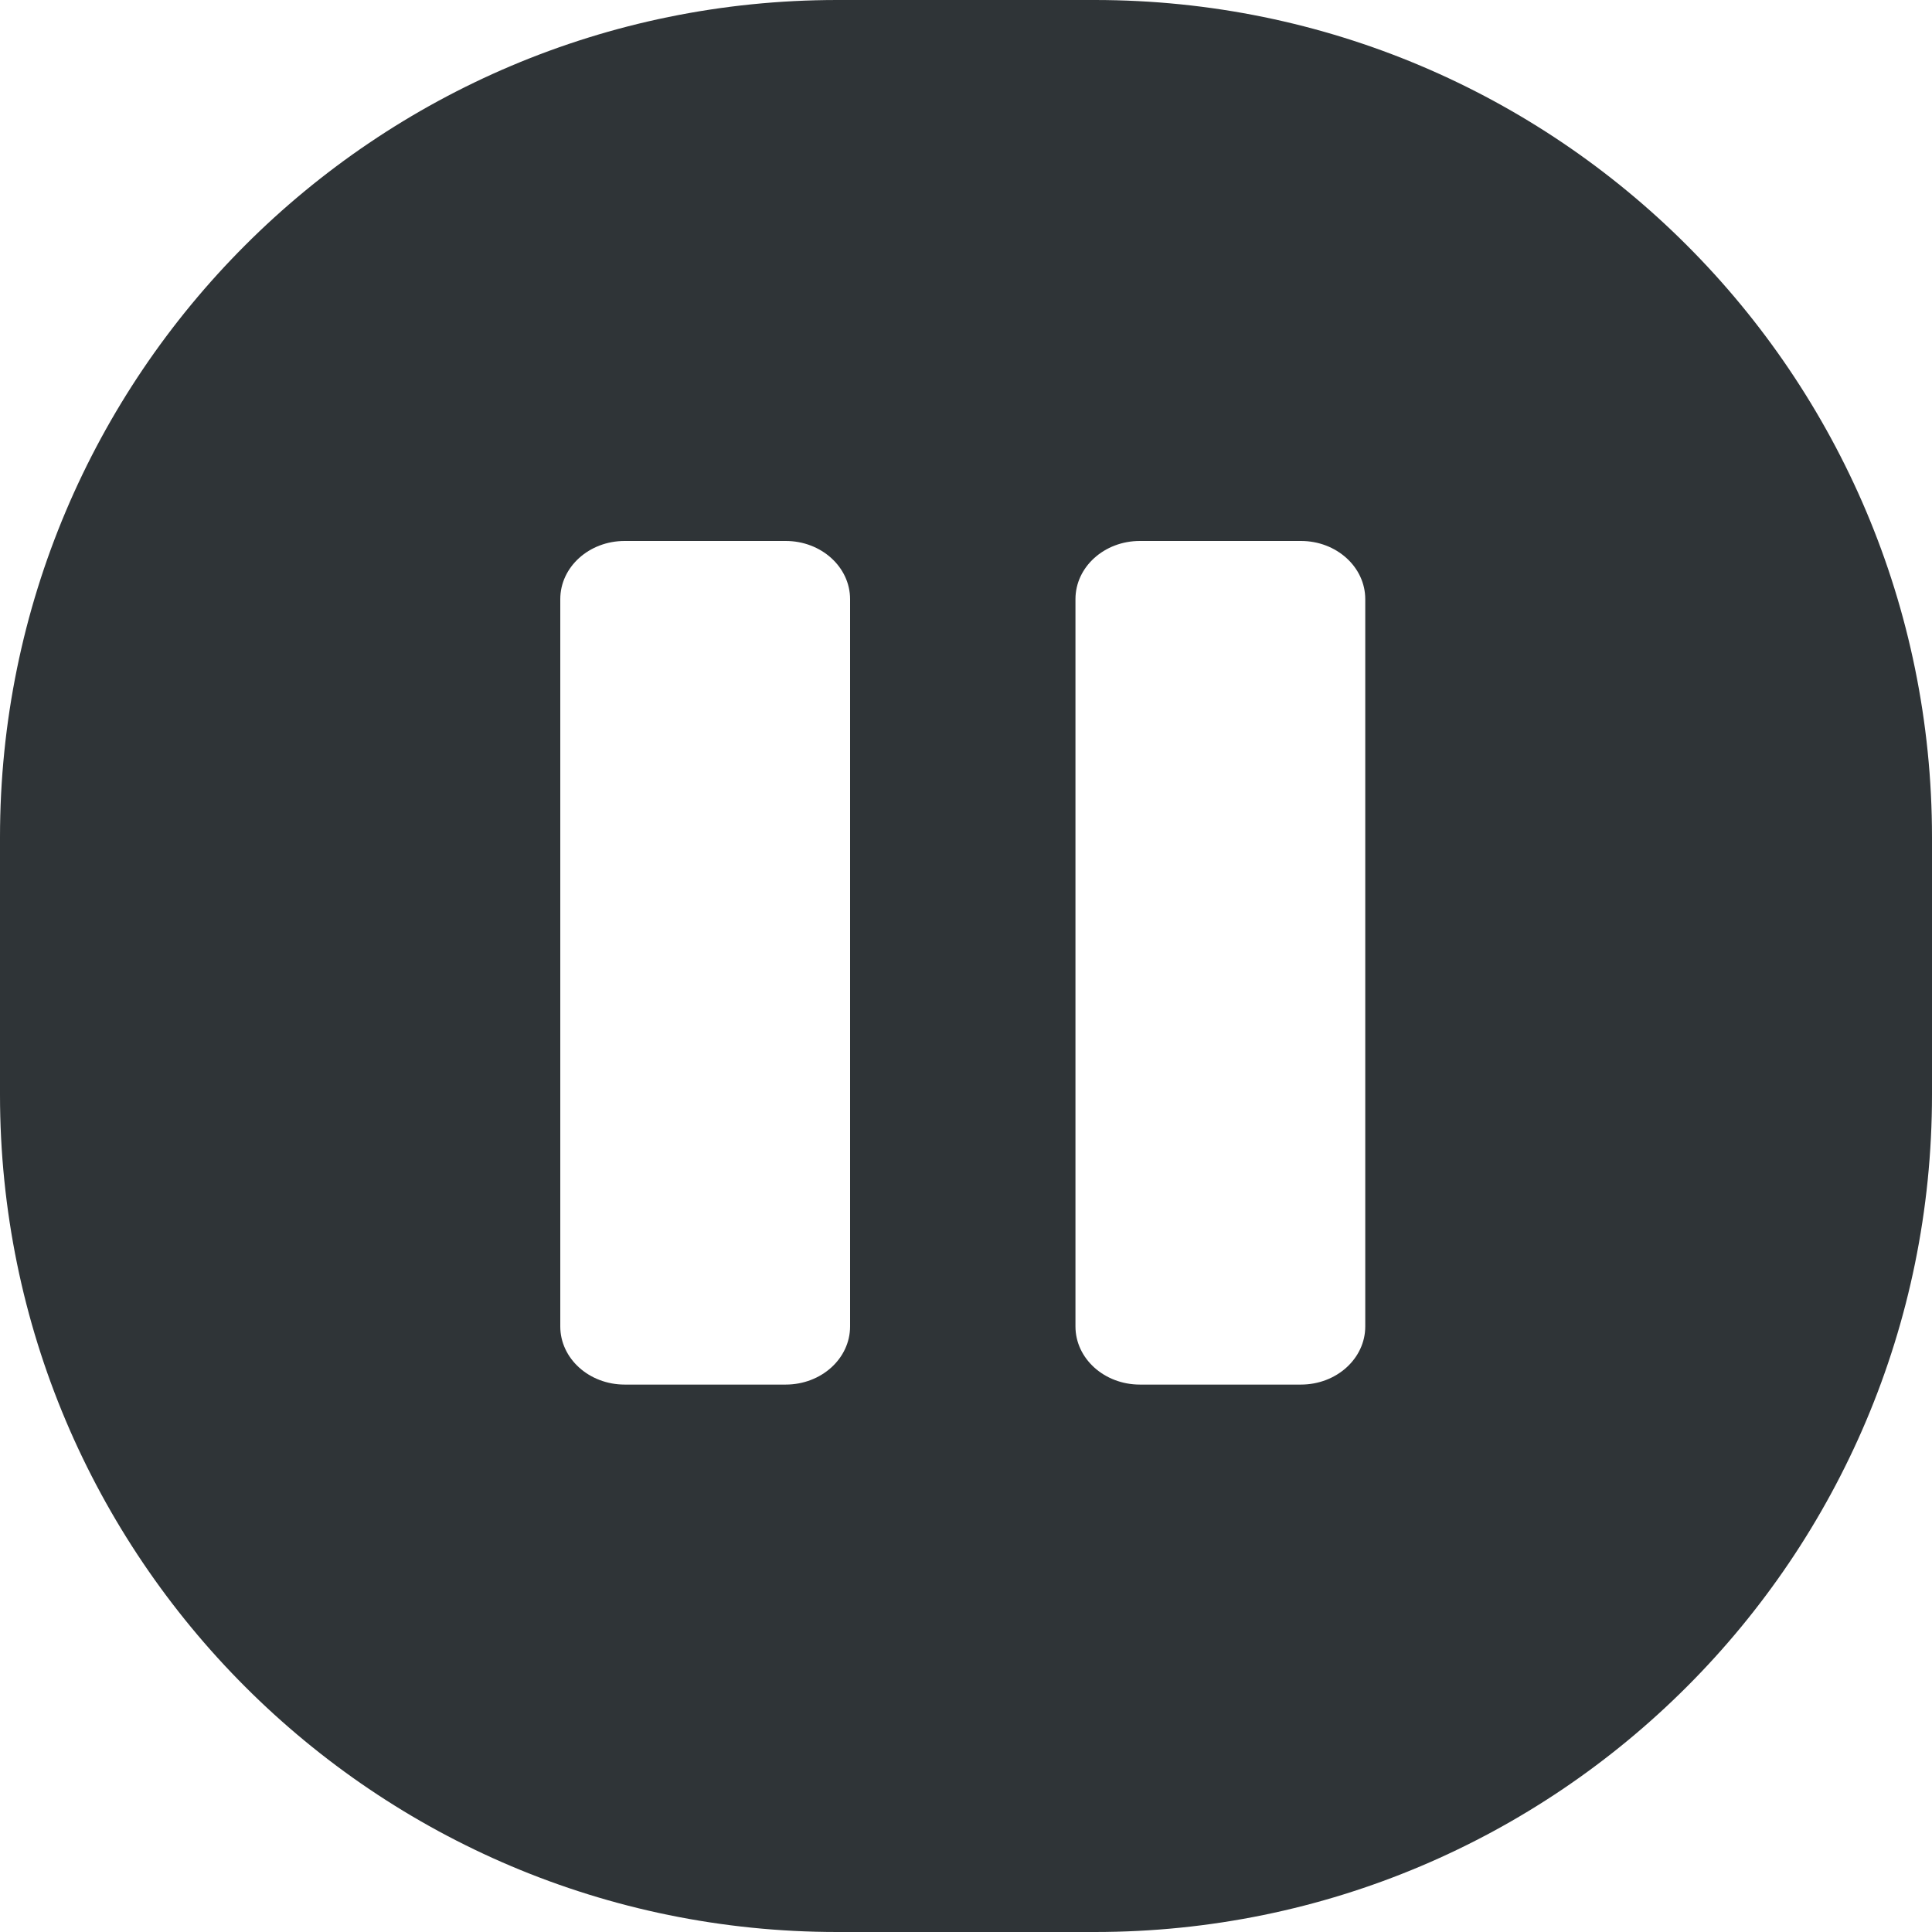
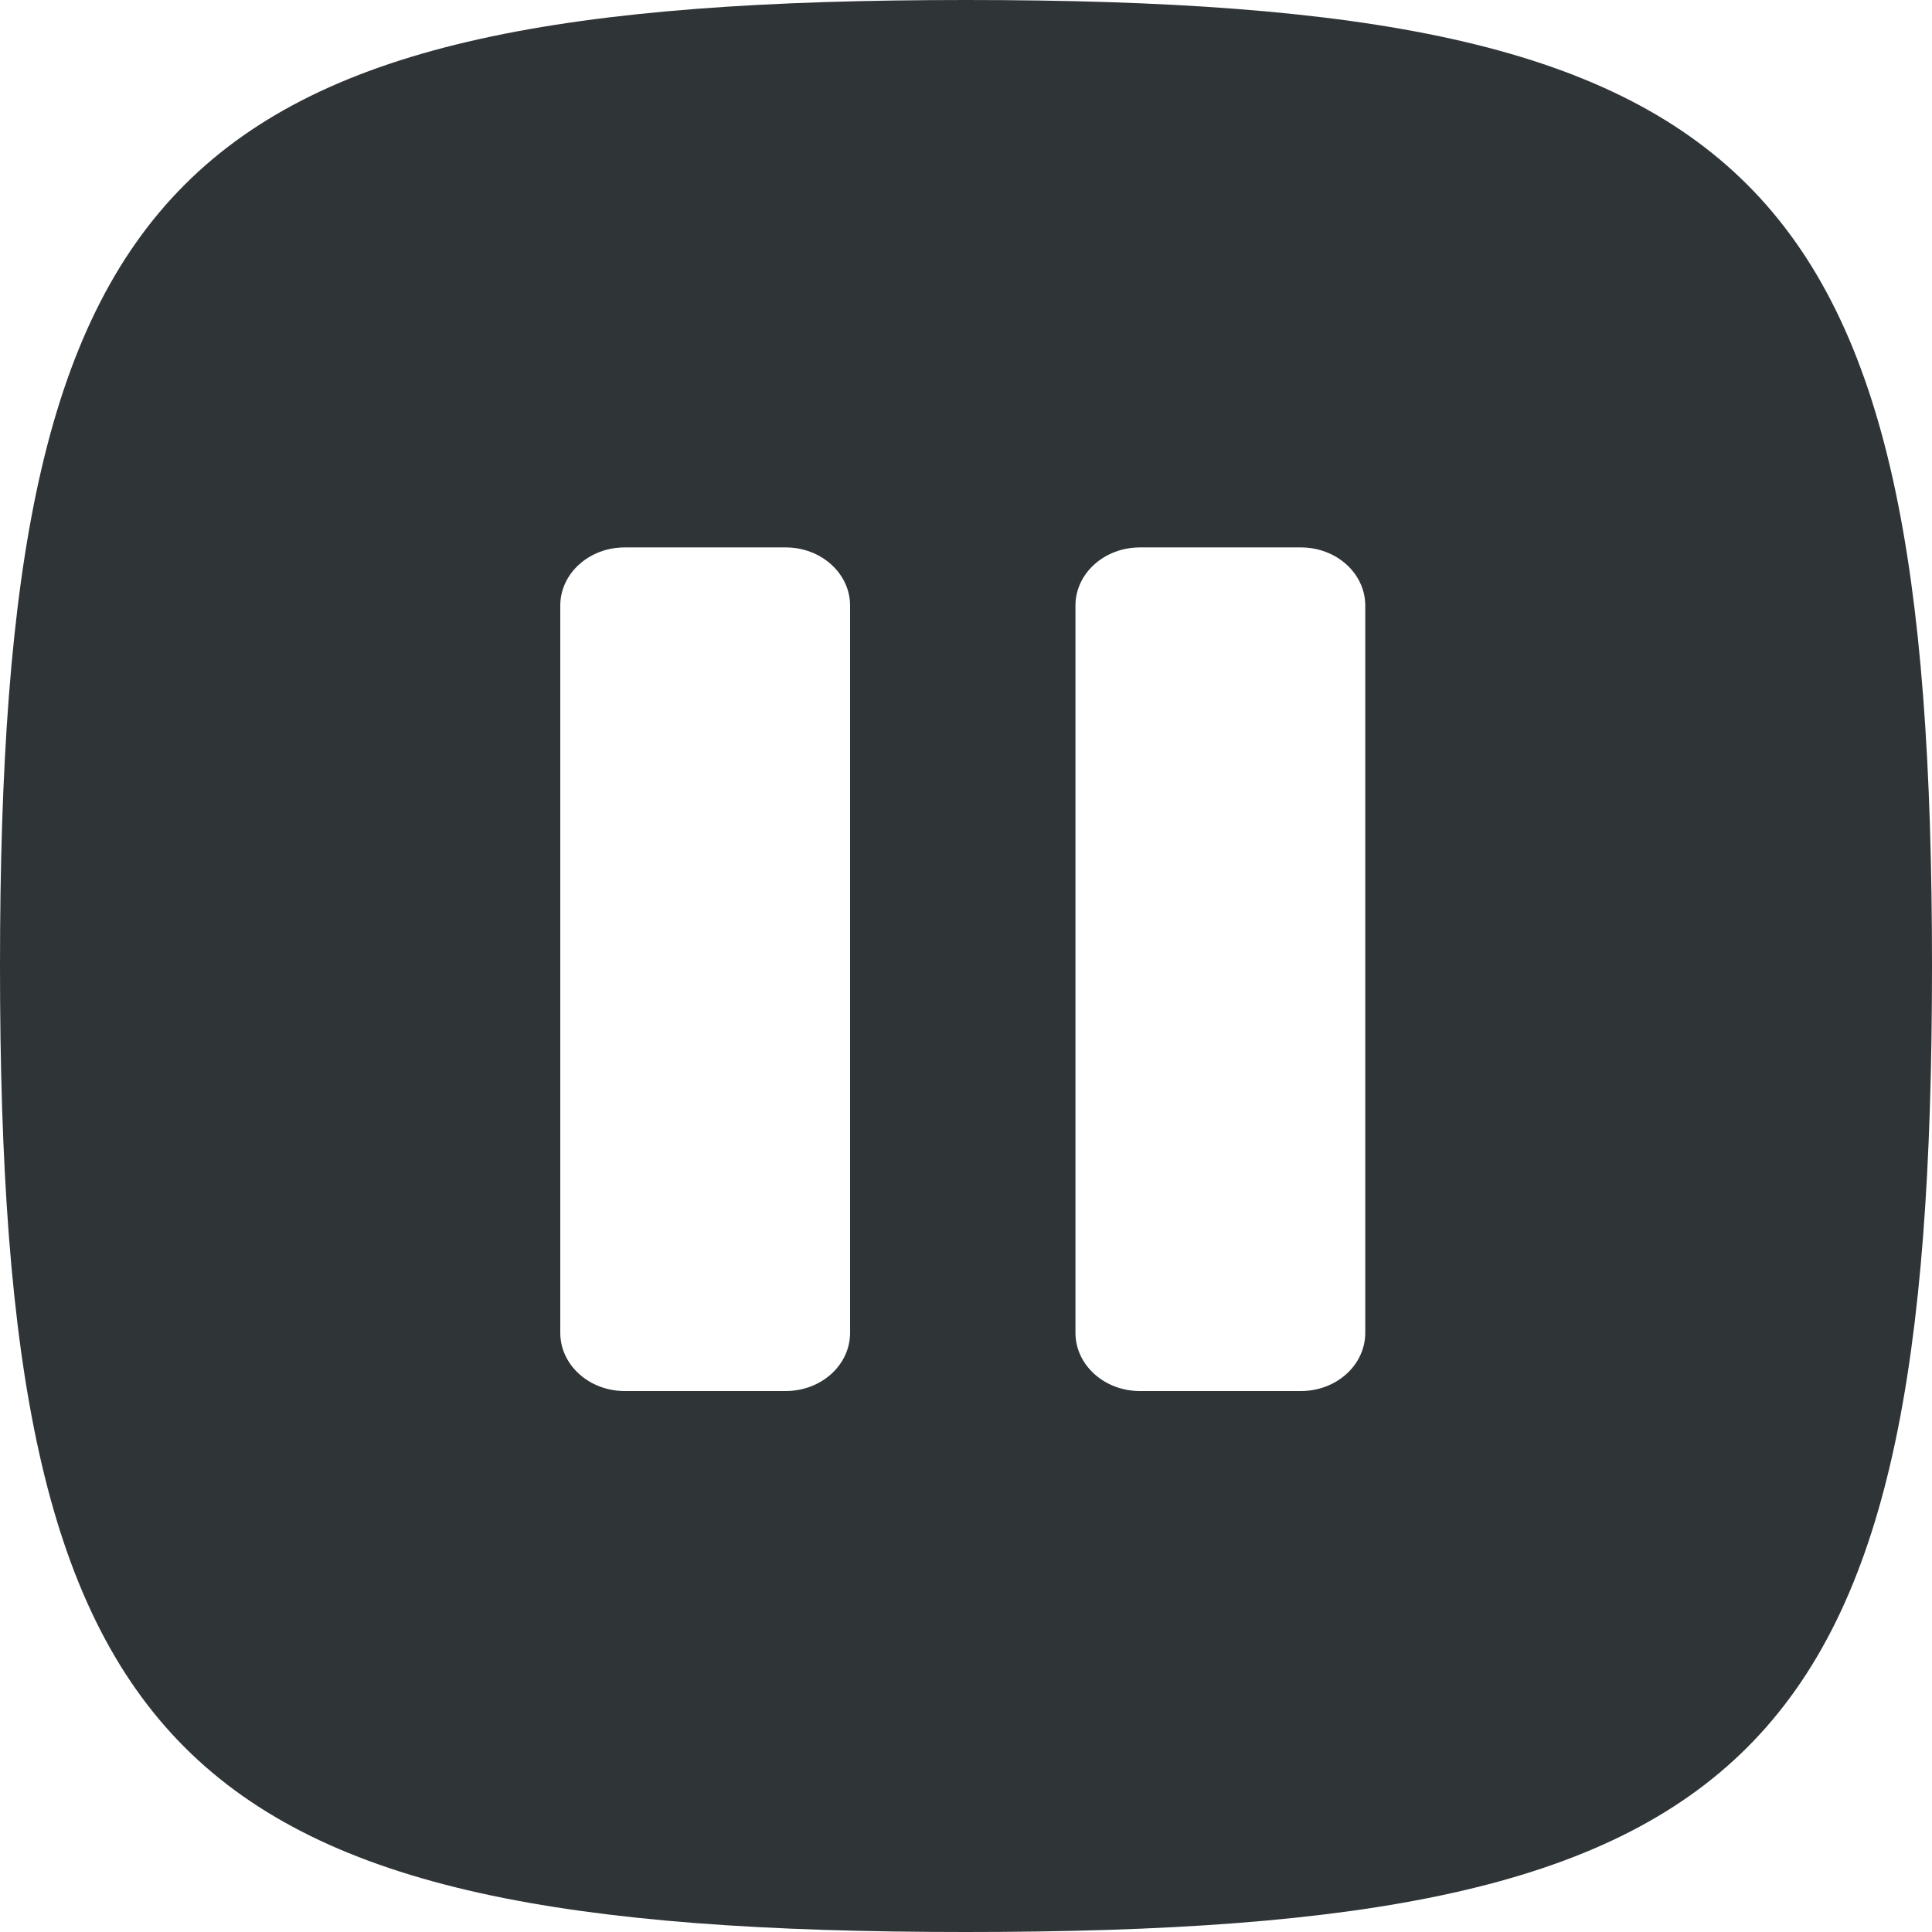
<svg xmlns="http://www.w3.org/2000/svg" width="32" height="32" viewBox="0 0 32 32">
  <style>
    path {
      fill: #2F3437;
    }
    @media (prefers-color-scheme: dark) {
      path {
        fill: #ebebeb;
      }
    }
  </style>
-   <path fill-rule="evenodd" d="M13.867 0C6.208 0 0 6.208 0 13.867v4.266C0 25.792 6.208 32 13.867 32h4.266C25.792 32 32 25.792 32 18.133v-4.266C32 6.208 25.792 0 18.133 0h-4.266zm-3.52 8.96c-.59 0-1.067.431-1.067.964V21.97c0 .532.478.963 1.067.963h2.666c.59 0 1.067-.431 1.067-.963V9.924c0-.533-.478-.964-1.067-.964h-2.666zm8.533 0c-.59 0-1.067.431-1.067.964V21.97c0 .532.478.963 1.067.963h2.667c.589 0 1.066-.431 1.066-.963V9.924c0-.533-.477-.964-1.066-.964H18.88z" clip-rule="evenodd" />
+   <path fill-rule="evenodd" d="M16 0C2.824 0 0 2.824 0 16s2.824 16 16 16 16-2.824 16-16S29.176 0 16 0zm-5.653 9.067c-.59 0-1.067.431-1.067.963v12.046c0 .532.478.964 1.067.964h2.666c.59 0 1.067-.431 1.067-.964V10.03c0-.532-.478-.963-1.067-.963h-2.666zm8.533 0c-.59 0-1.067.431-1.067.963v12.046c0 .532.478.964 1.067.964h2.667c.589 0 1.066-.431 1.066-.964V10.03c0-.532-.477-.963-1.066-.963H18.88z" clip-rule="evenodd" />
</svg>
